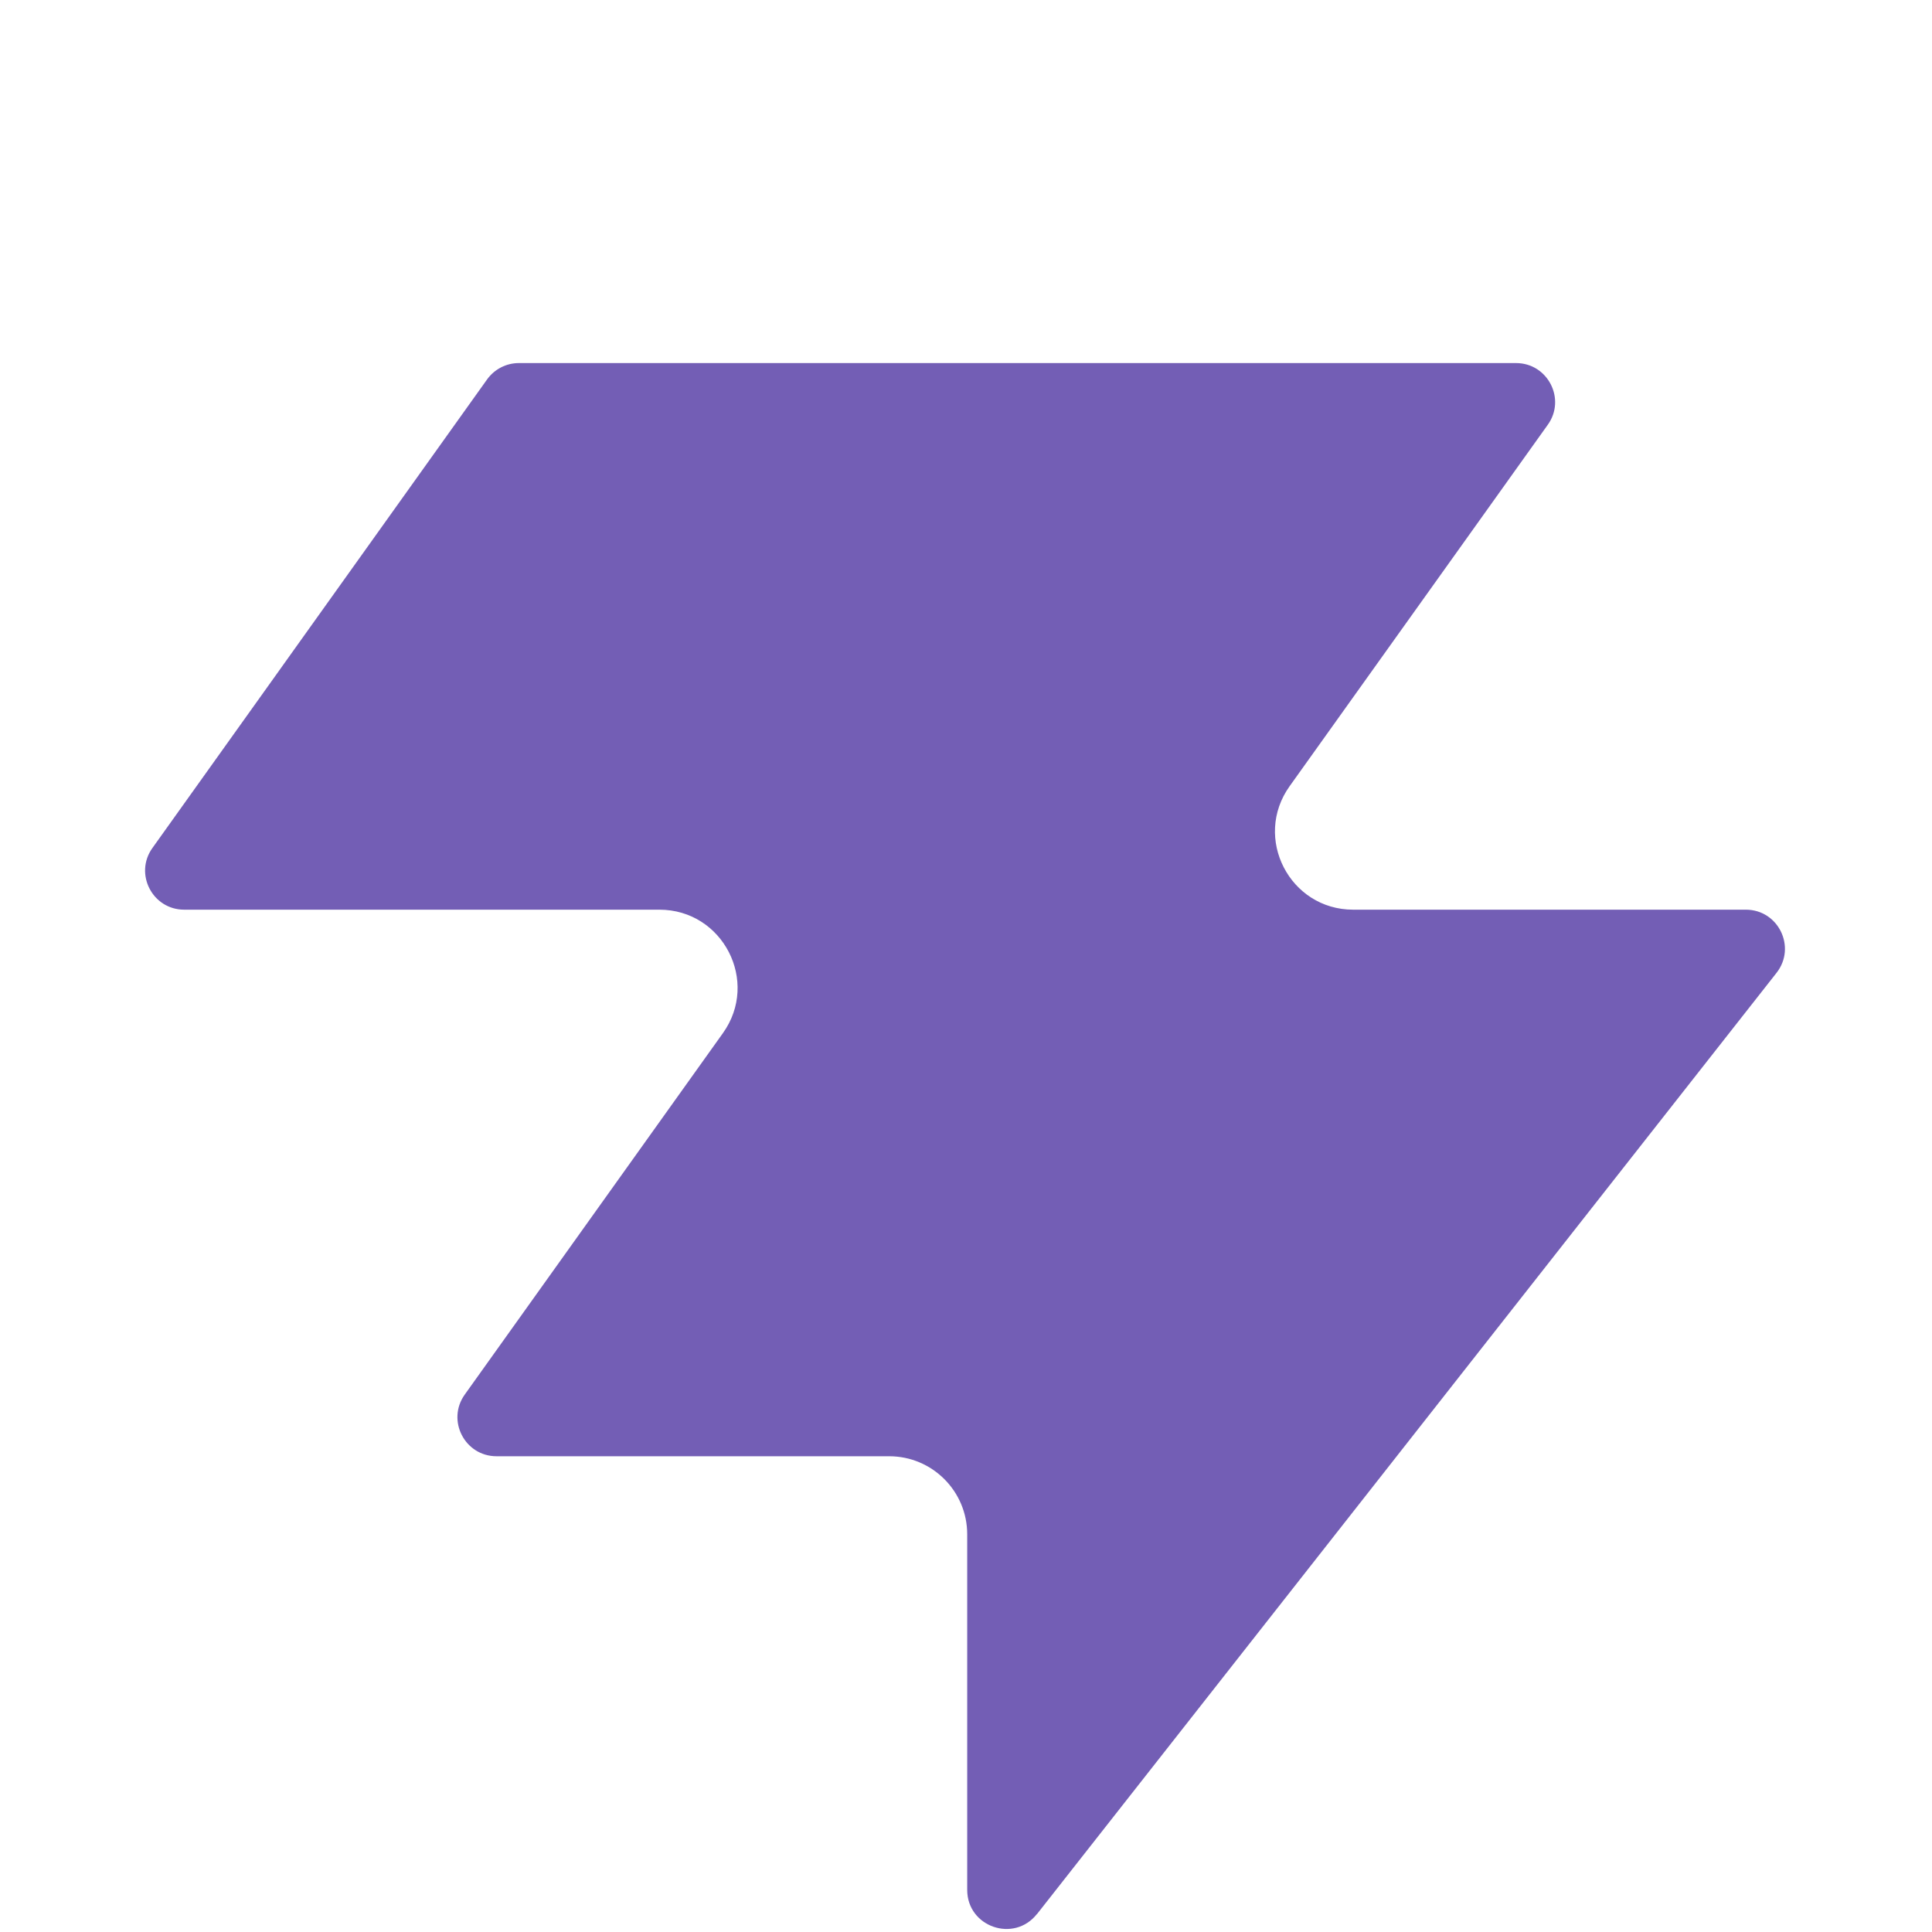
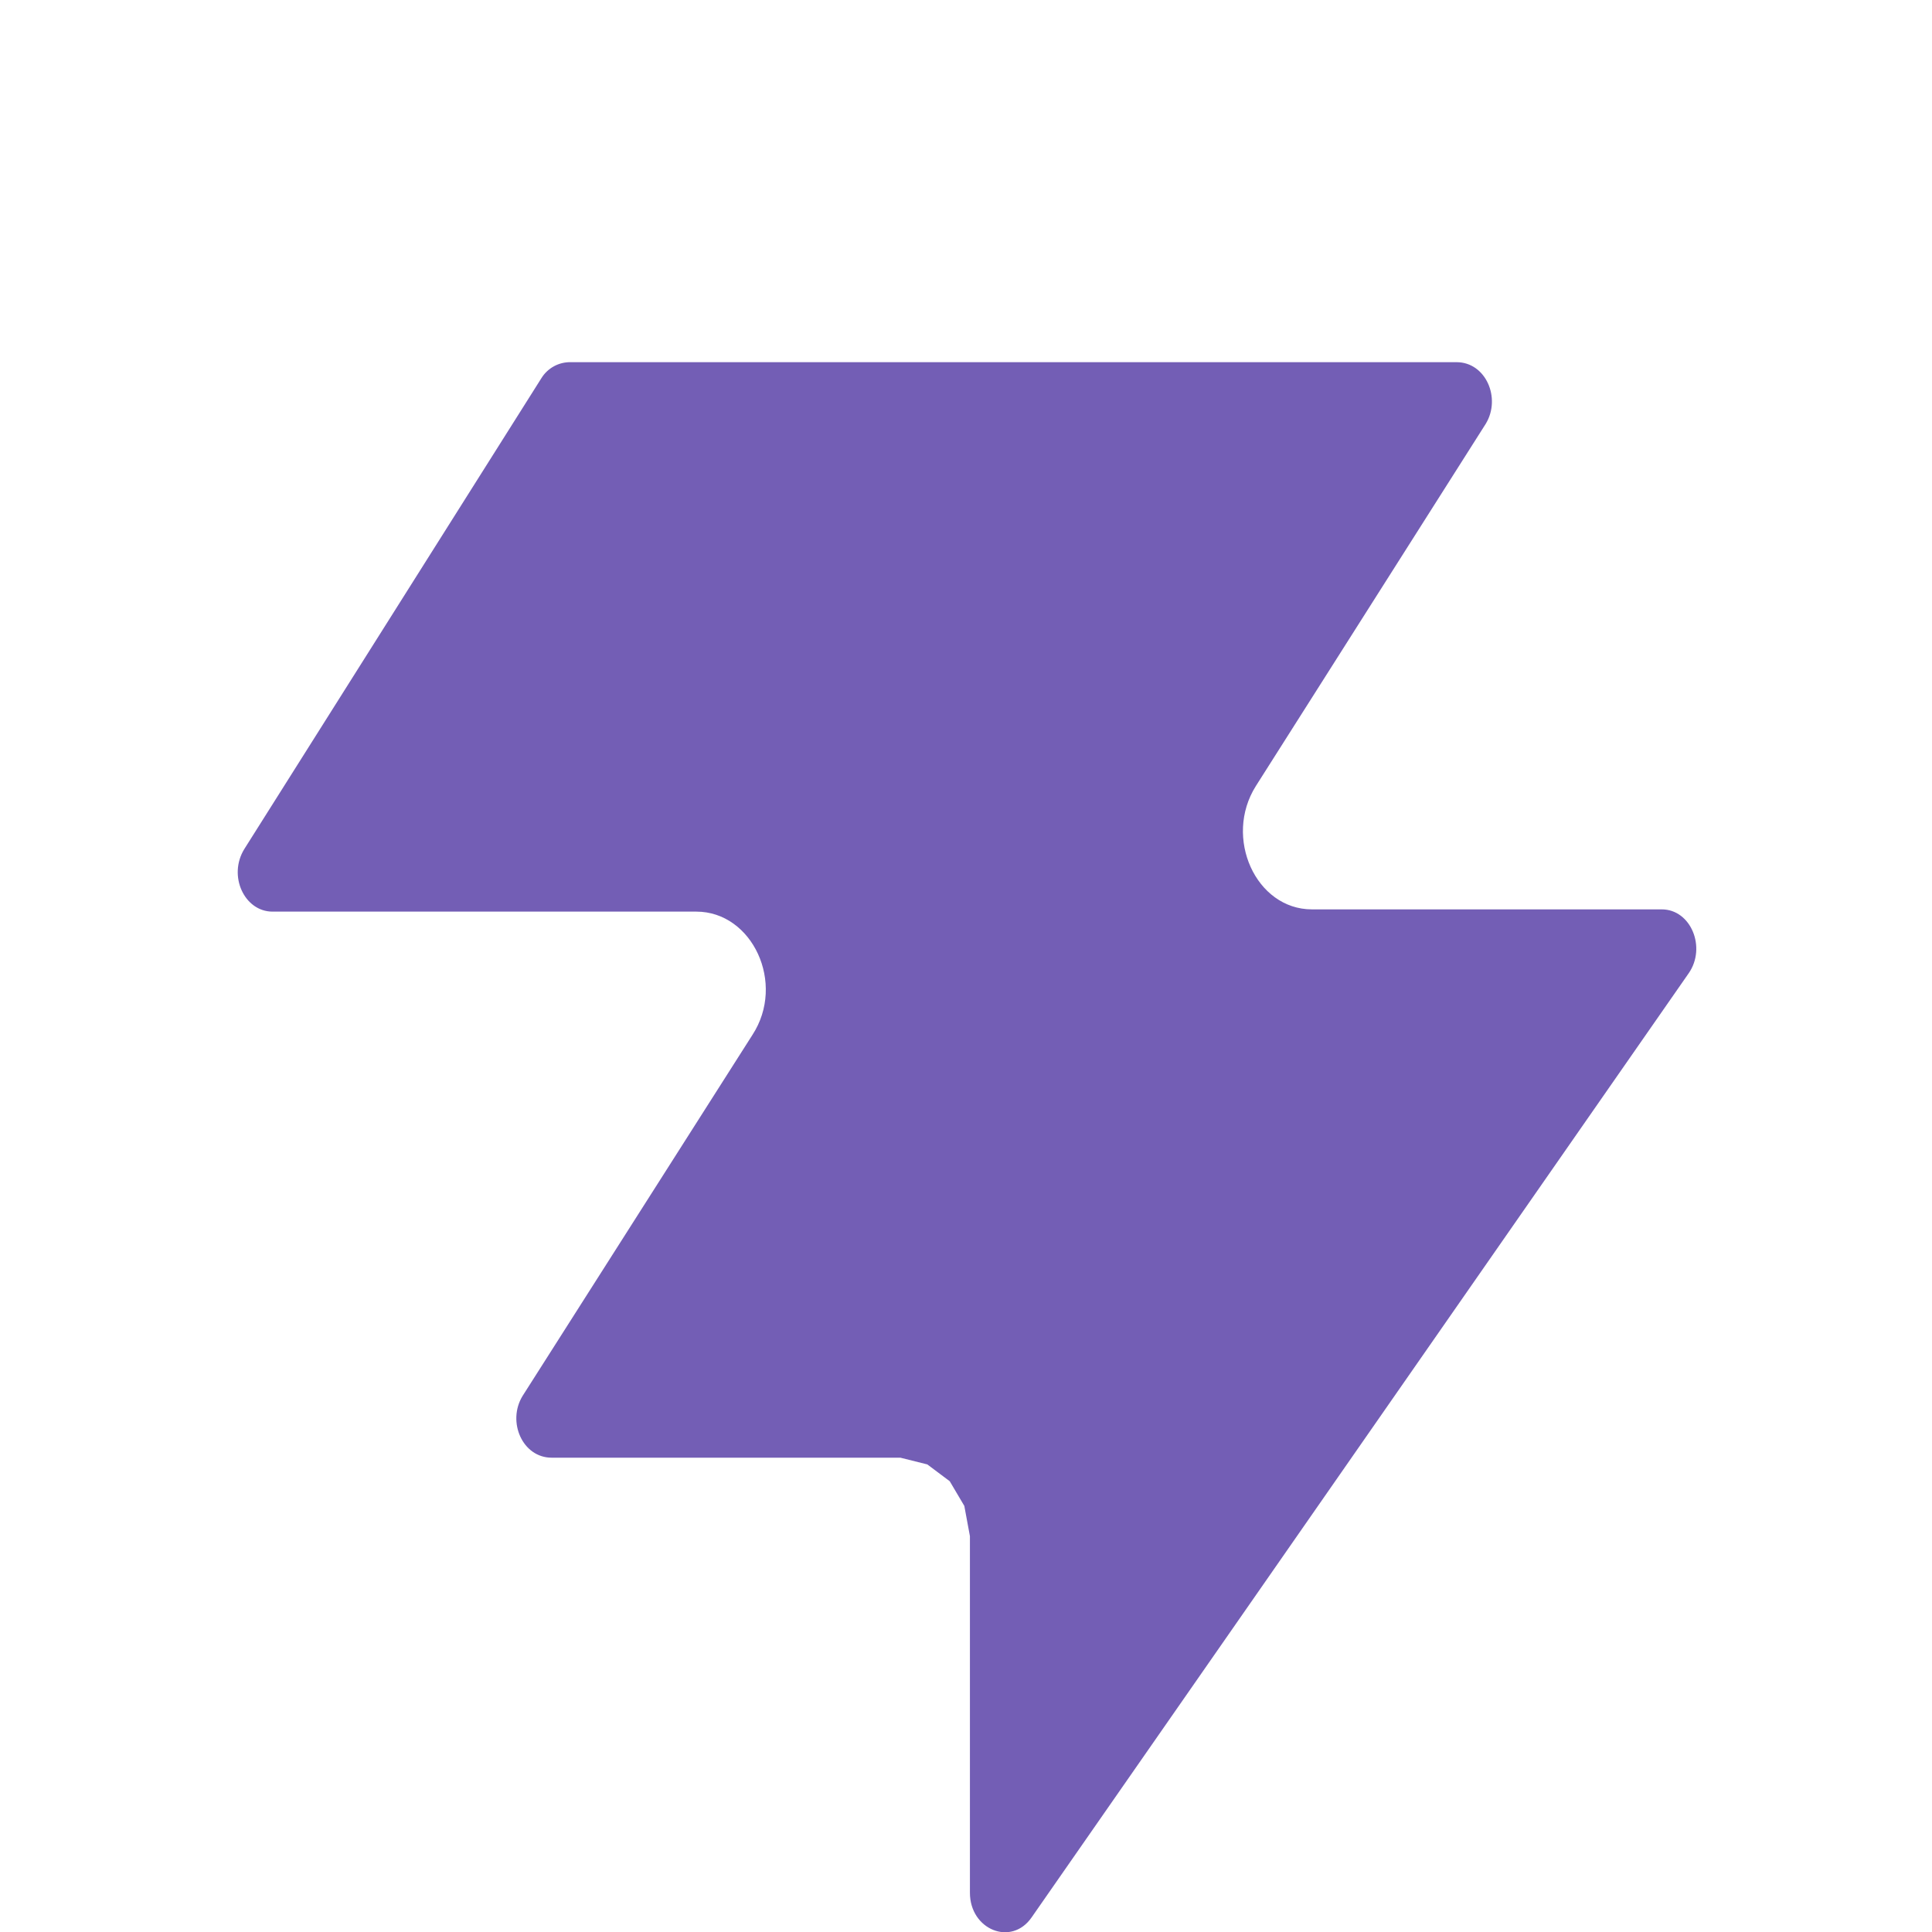
- <svg xmlns="http://www.w3.org/2000/svg" fill="none" viewBox="-4.1 -10.52 55.98 55.98">
-   <path d="M25.946 44.938C25.282 45.783 23.925 45.313 23.925 44.24V33.937C23.925 32.688 22.913 31.675 21.663 31.675H10.287C9.367 31.675 8.831 30.635 9.367 29.887L16.846 19.416C17.917 17.919 16.846 15.838 15.005 15.838H1.237C0.317 15.838 -0.219 14.797 0.317 14.05L10.013 0.474C10.227 0.177 10.569 0 10.933 0H39.827C40.747 0 41.283 1.041 40.747 1.788L33.268 12.259C32.197 13.757 33.268 15.838 35.109 15.838H46.486C47.429 15.838 47.959 16.925 47.375 17.669L25.948 44.94L25.946 44.938Z" fill="#735EB5" />
+ <svg xmlns="http://www.w3.org/2000/svg" viewBox="-0.63 -2.23 17.23 17.23">
+   <path fill="#735EB5" d="M8.57 14.87c-.18.26-.55.11-.55-.22v-3.18l-.05-.27-.13-.22-.2-.15-.24-.06H4.29c-.26 0-.4-.32-.26-.55L6.08 7c.3-.46 0-1.1-.5-1.1H1.8c-.25 0-.4-.32-.25-.56l2.65-4.2A.3.3 0 0 1 4.46 1h7.9c.26 0 .4.32.26.55l-2.05 3.23c-.29.46 0 1.1.5 1.1h3.12c.26 0 .4.34.24.57z" />
</svg>
